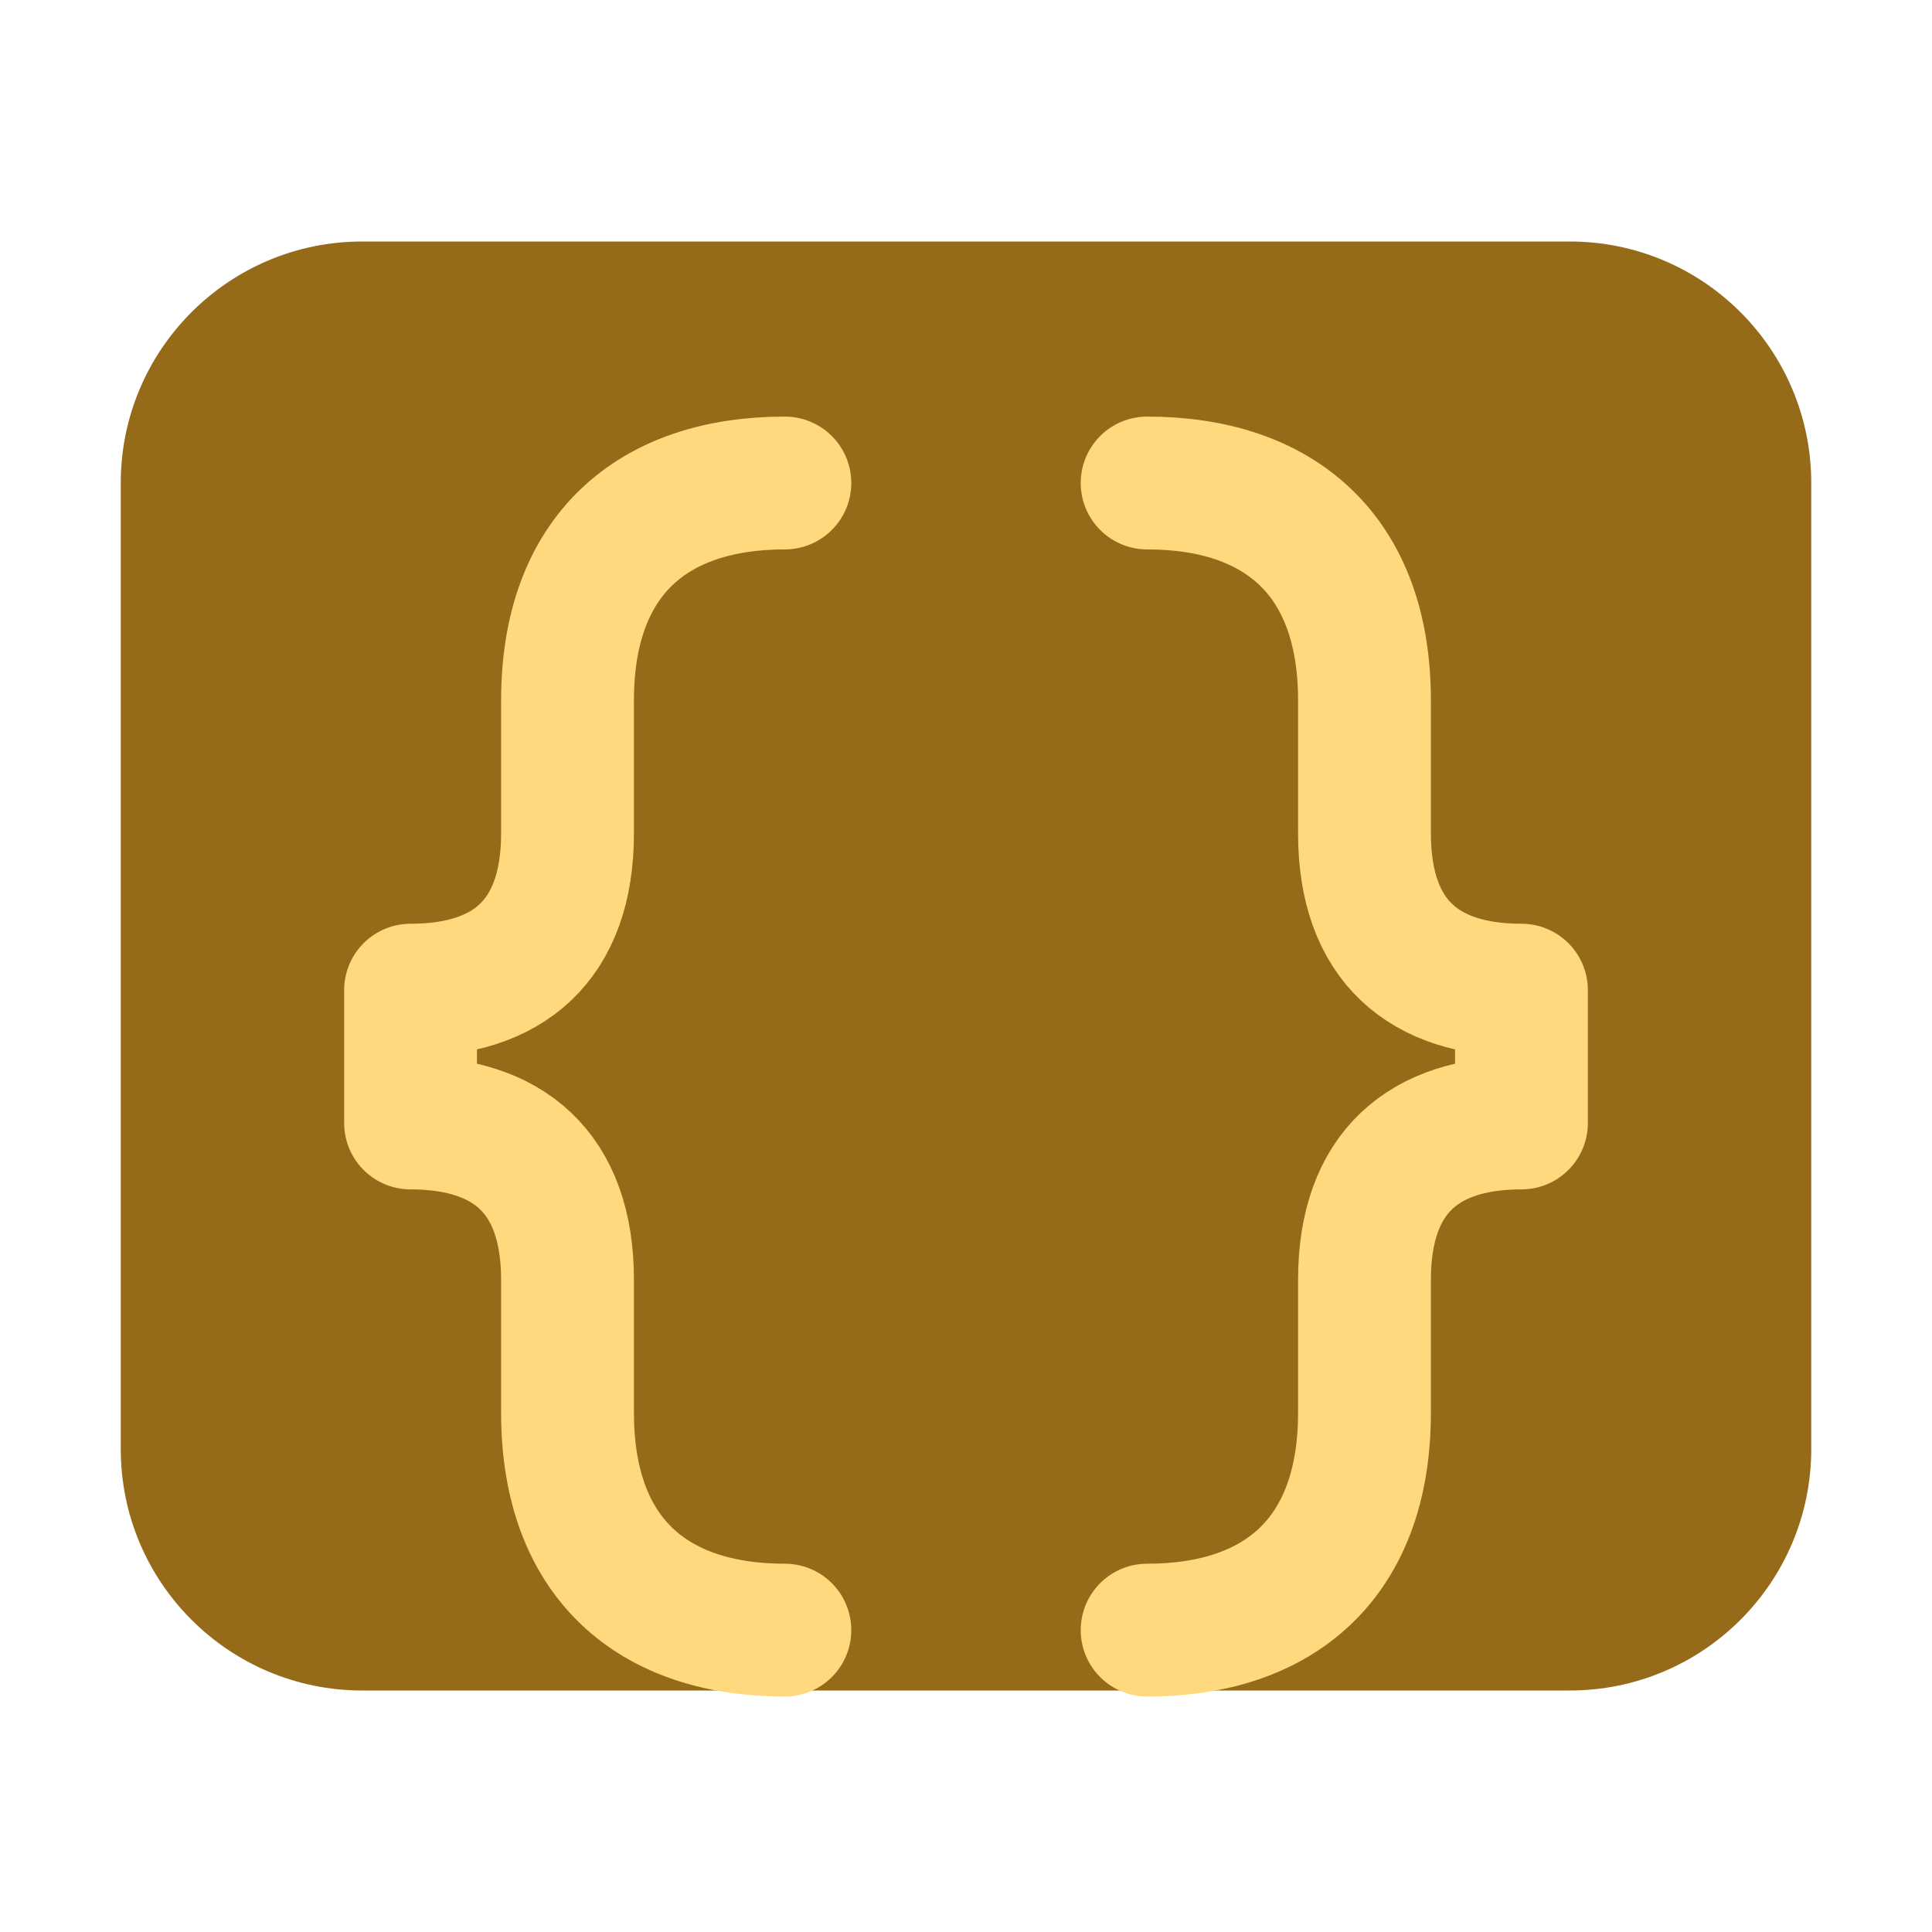
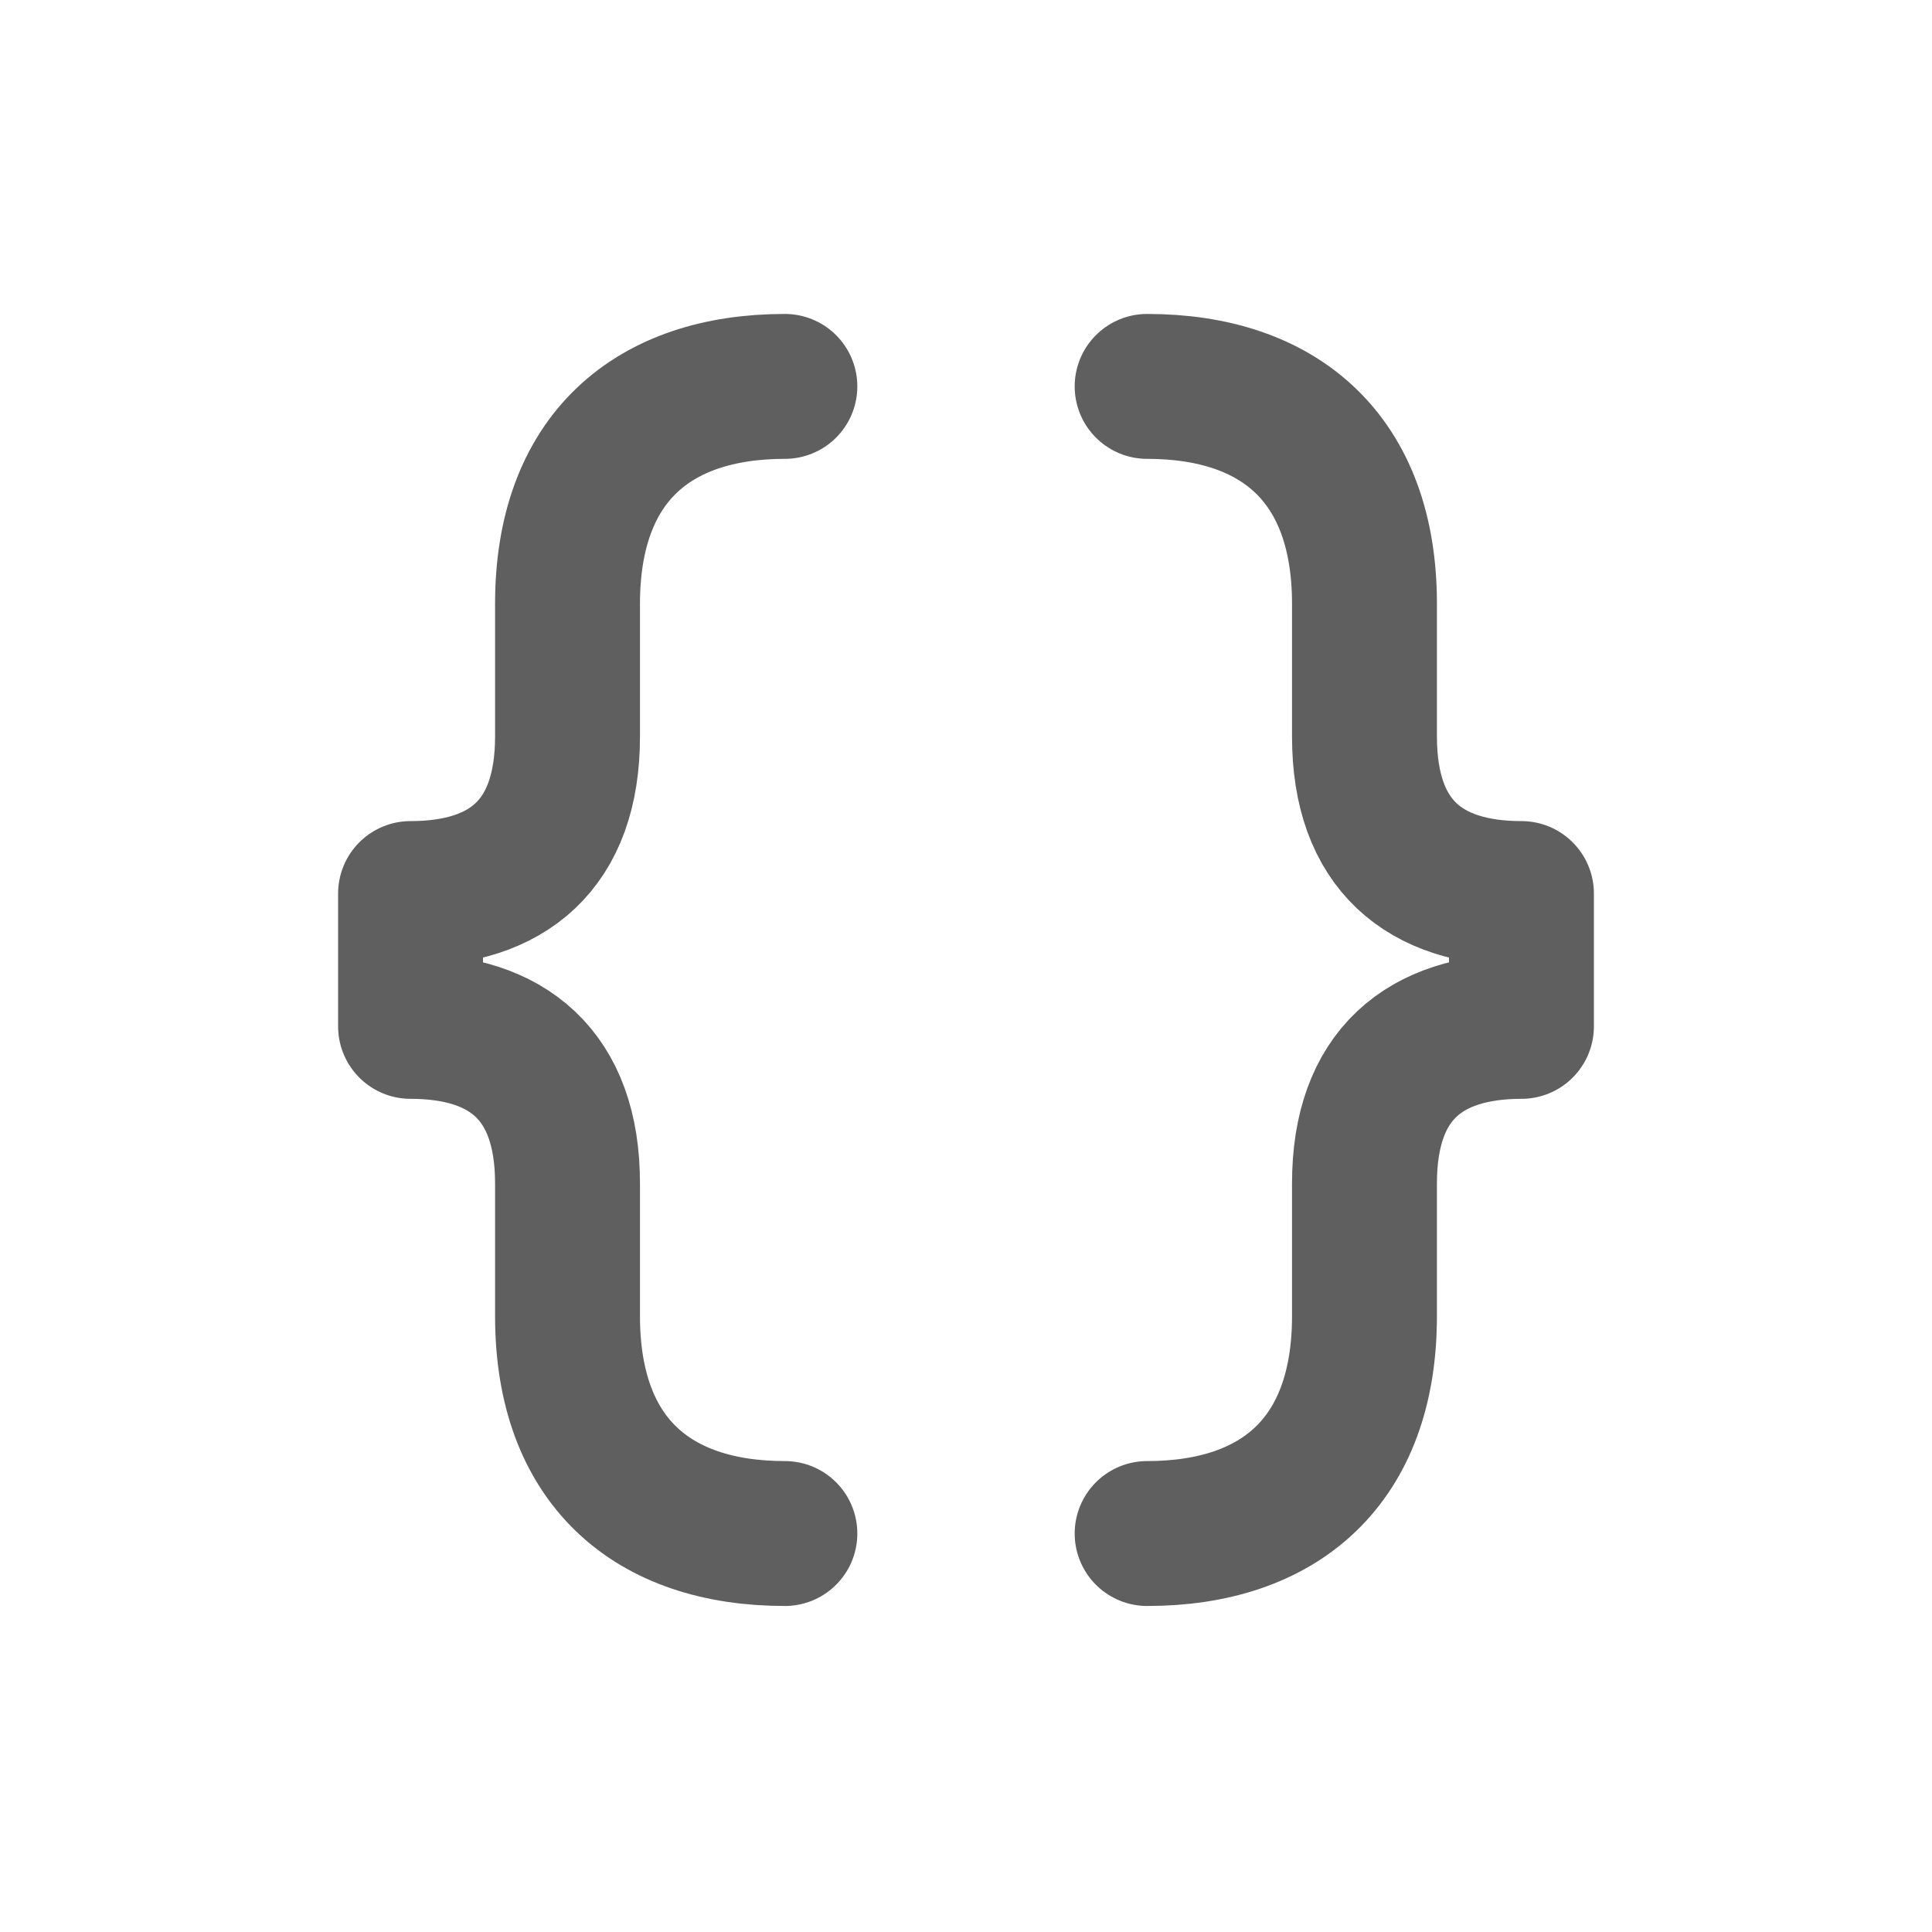
<svg xmlns="http://www.w3.org/2000/svg" width="16" height="16" viewBox="0 0 16 16">
-   <rect x="1" y="2" width="14" height="12" rx="2" fill="#8A5A00" opacity="0.9" />
-   <path d="M6.5 4c-1.1 0-1.8.6-1.8 1.8v1.1c0 .9-.5 1.3-1.3 1.3v1.1c.8 0 1.3.4 1.3 1.3v1.1c0 1.2.7 1.8 1.8 1.8" fill="none" stroke="#FFD97D" stroke-width="1.1" stroke-linecap="round" stroke-linejoin="round" />
-   <path d="M9.5 4c1.1 0 1.8.6 1.8 1.8v1.1c0 .9.5 1.3 1.3 1.3v1.1c-.8 0-1.3.4-1.3 1.3v1.1c0 1.2-.7 1.8-1.8 1.8" fill="none" stroke="#FFD97D" stroke-width="1.1" stroke-linecap="round" stroke-linejoin="round" />
+   <path d="M6.5 3.2c-1.1 0-1.8.6-1.8 1.8v1.1c0 .9-.5 1.3-1.3 1.3v1.1c.8 0 1.3.4 1.3 1.3v1.1c0 1.2.7 1.8 1.8 1.8" fill="none" stroke="#5f5f5f" stroke-width="1.2" stroke-linecap="round" stroke-linejoin="round" />
+   <path d="M9.5 3.2c1.1 0 1.8.6 1.8 1.8v1.1c0 .9.5 1.3 1.3 1.3v1.1c-.8 0-1.3.4-1.3 1.3v1.1c0 1.2-.7 1.8-1.8 1.8" fill="none" stroke="#5f5f5f" stroke-width="1.2" stroke-linecap="round" stroke-linejoin="round" />
</svg>
